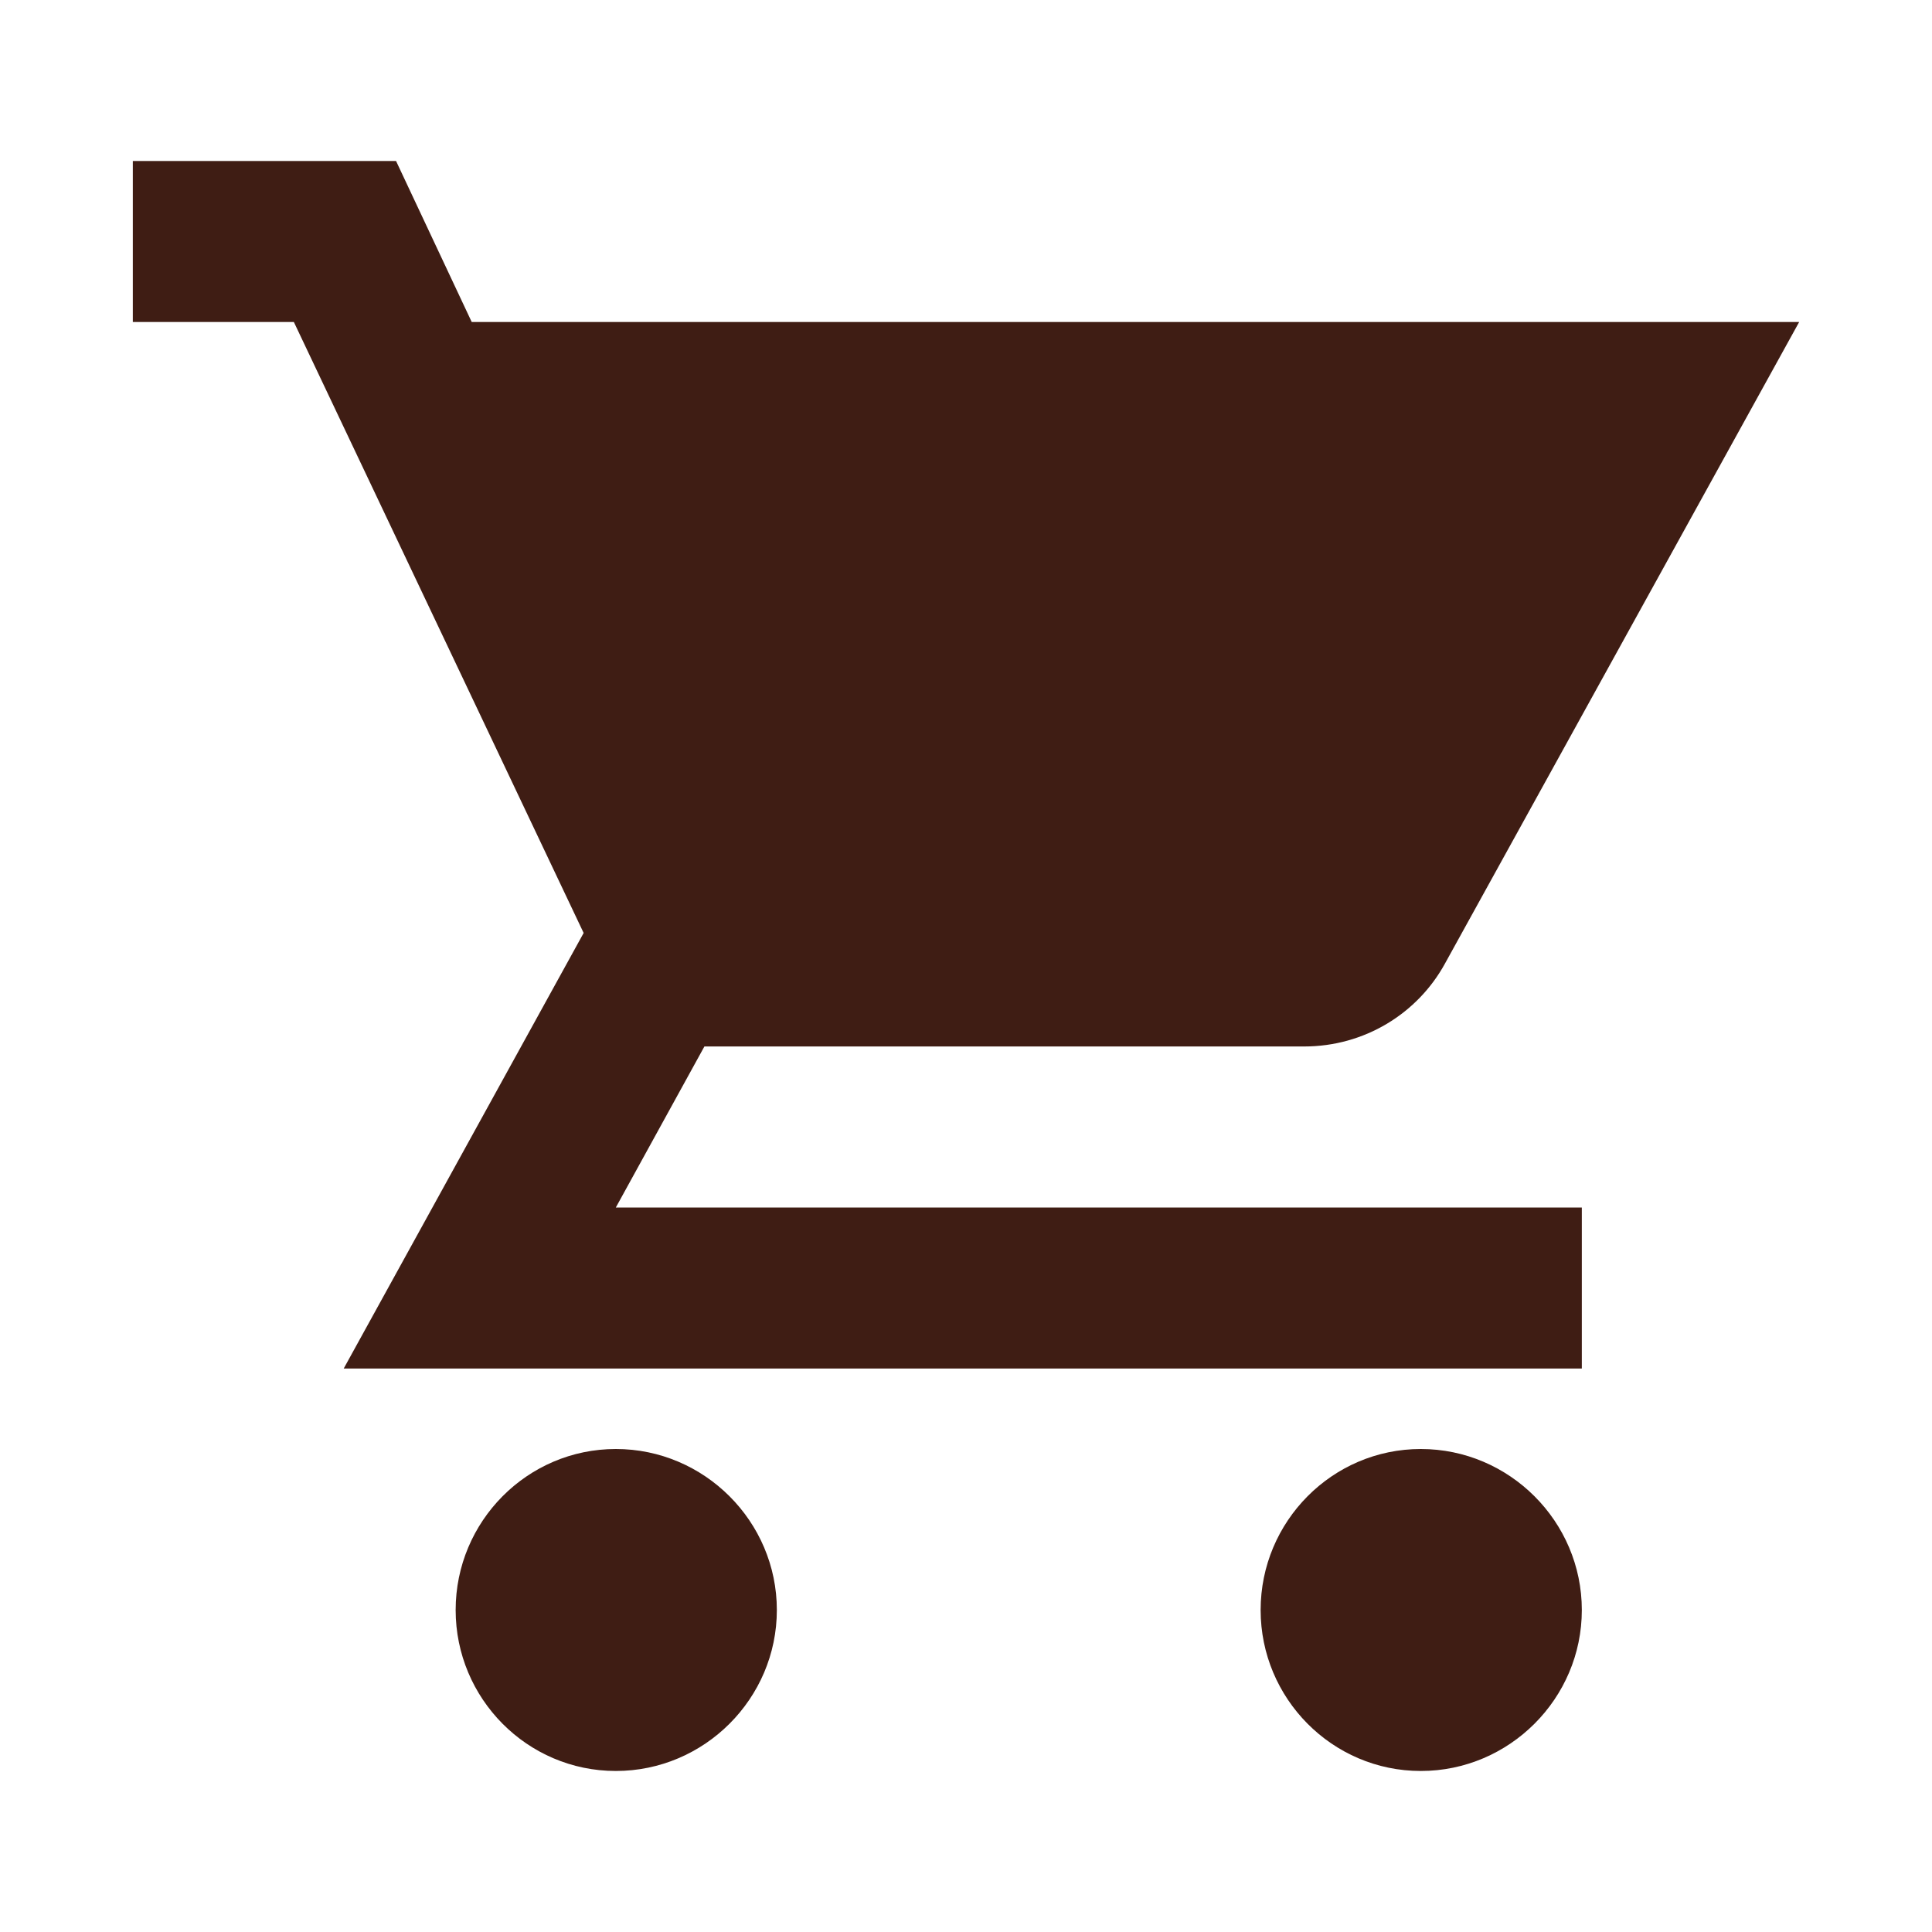
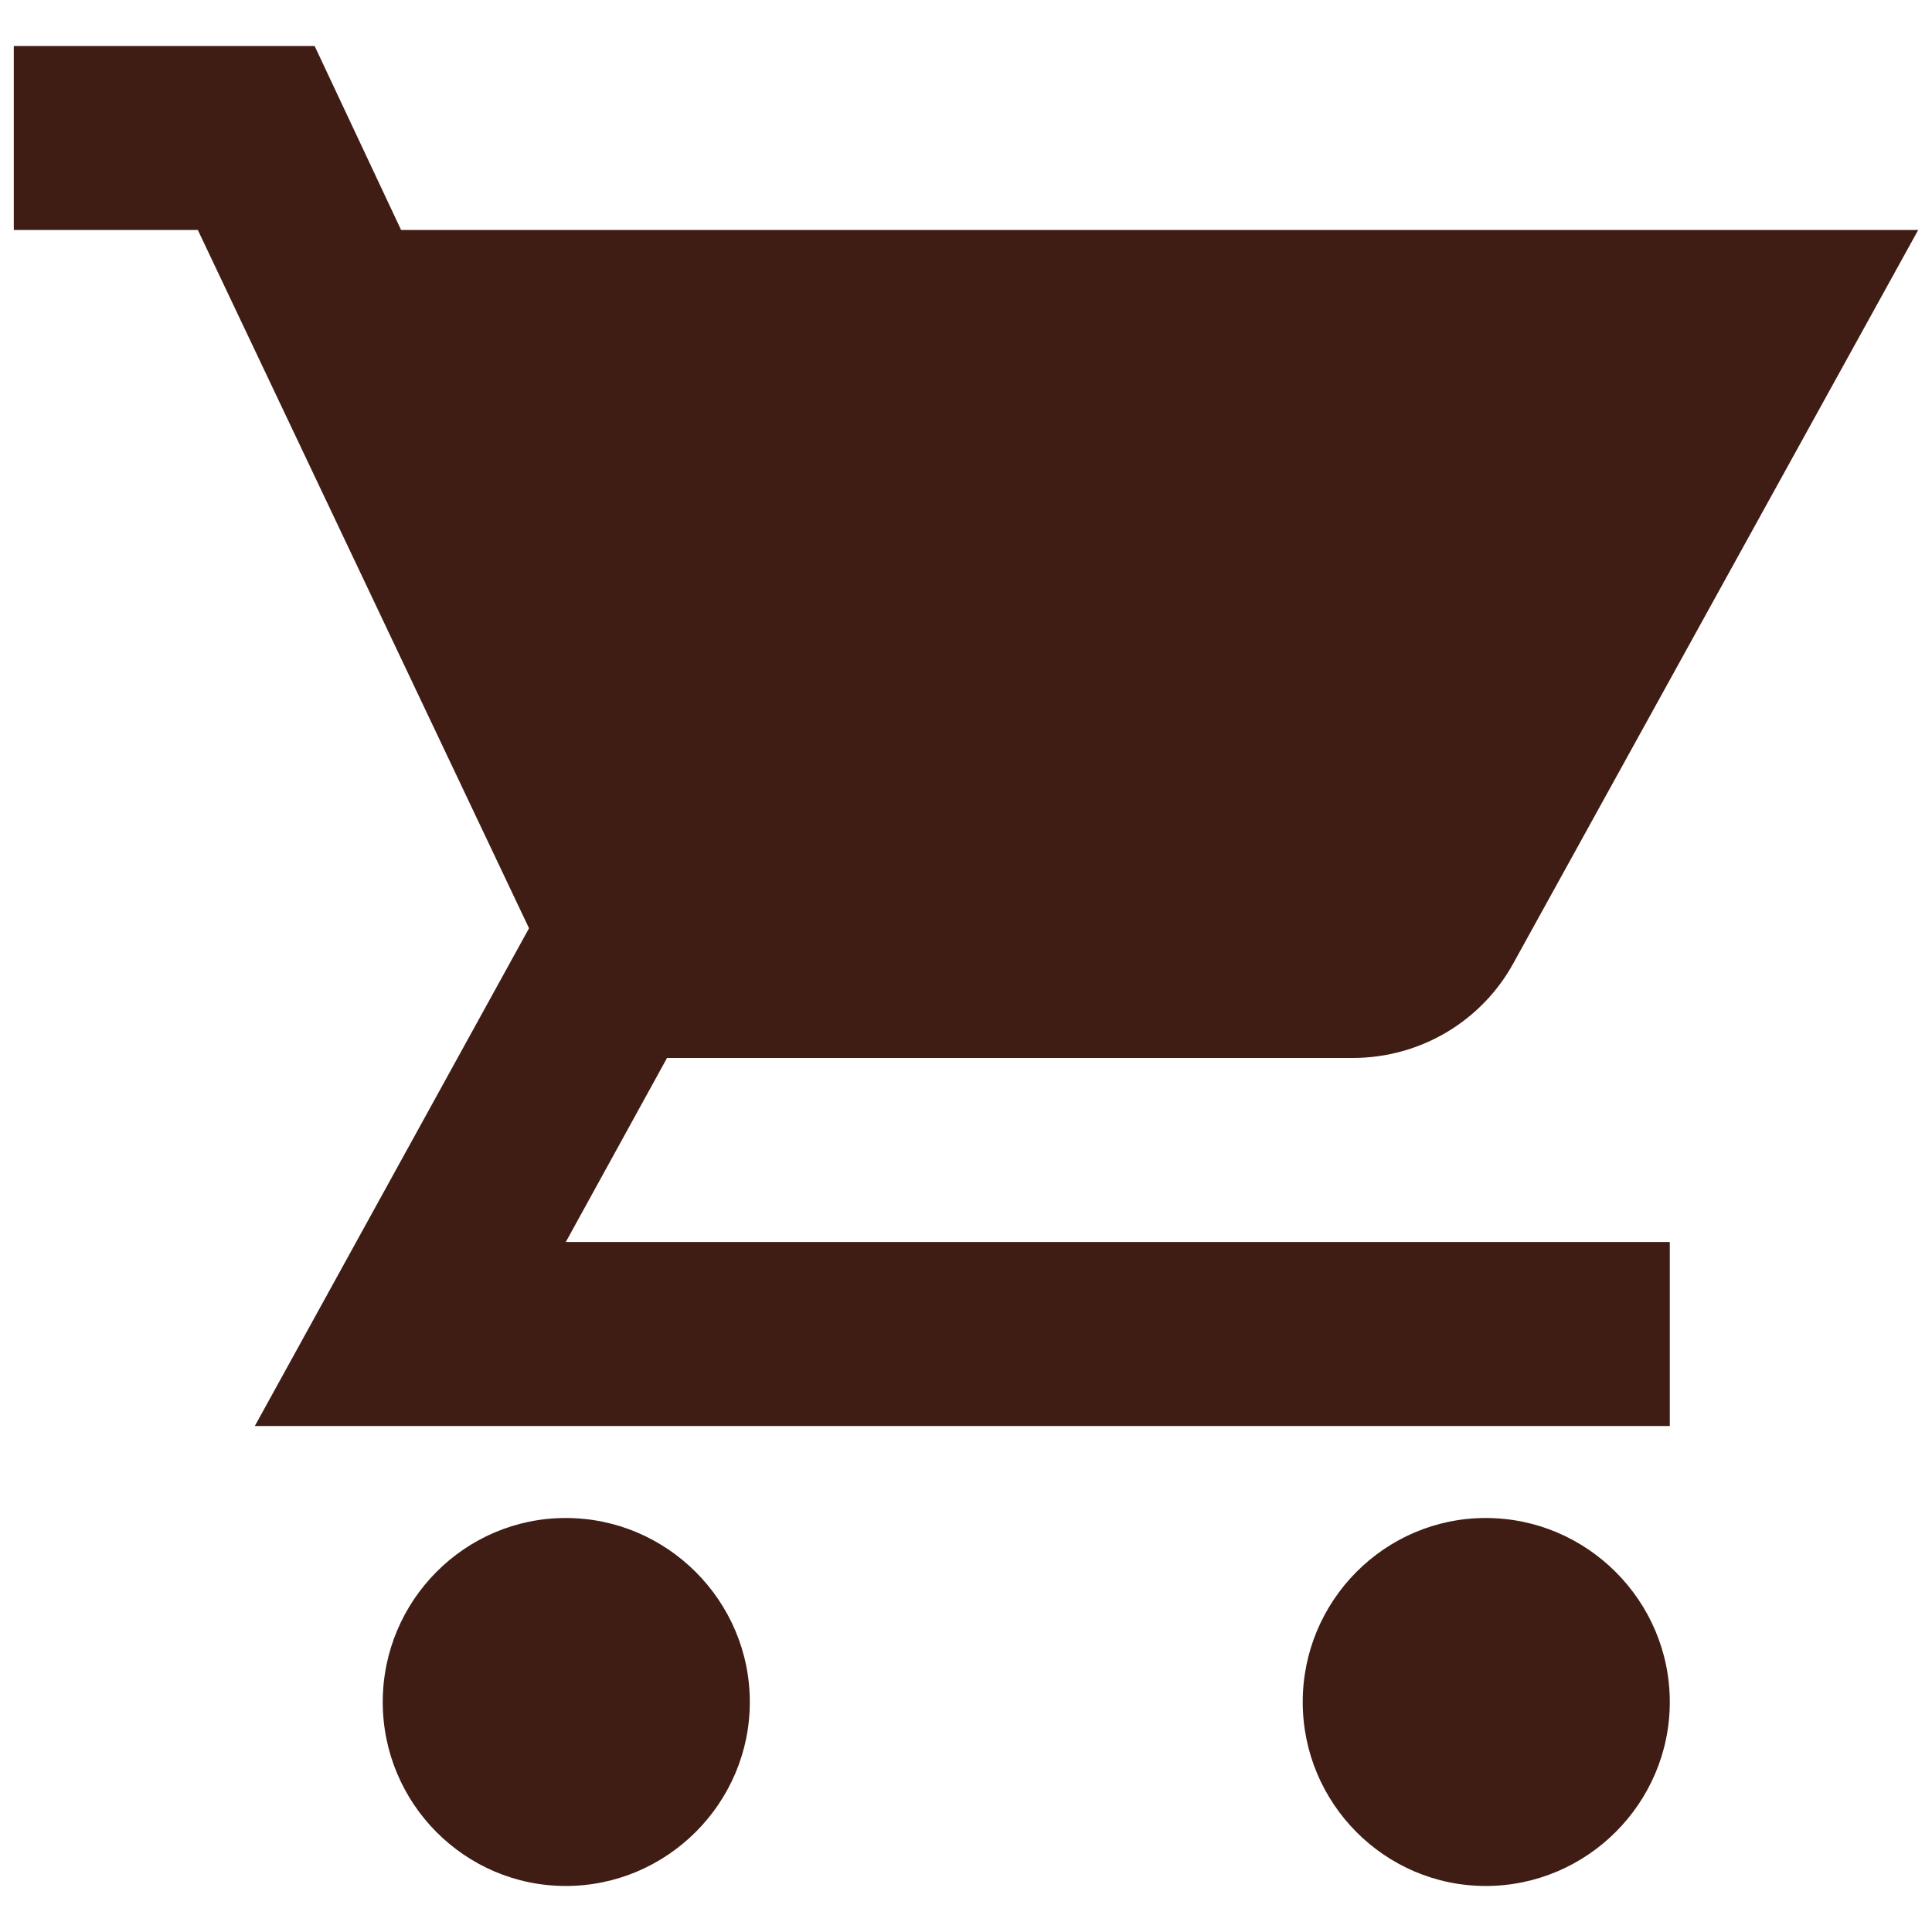
- <svg xmlns="http://www.w3.org/2000/svg" width="32" height="32" viewBox="0 0 32 32" fill="none">
-   <path d="M23.533 24C22.067 24 20.88 25.2 20.88 26.667C20.88 28.133 22.067 29.333 23.533 29.333C25 29.333 26.2 28.133 26.2 26.667C26.2 25.2 25 24 23.533 24ZM10.2 24C8.733 24 7.547 25.2 7.547 26.667C7.547 28.133 8.733 29.333 10.2 29.333C11.667 29.333 12.867 28.133 12.867 26.667C12.867 25.2 11.667 24 10.2 24ZM10.2 20L11.667 17.333H21.6C22.6 17.333 23.48 16.787 23.933 15.96L29.8 5.333H7.813L6.56 2.667H2.2V5.333H4.867L9.667 15.453L5.693 22.667H26.2V20H10.2Z" fill="#3F1D14" />
+ <svg xmlns="http://www.w3.org/2000/svg" width="28" height="28" viewBox="0 0 28 28" fill="none">
+   <path d="M21.533 22C20.067 22 18.88 23.2 18.88 24.667C18.88 26.133 20.067 27.333 21.533 27.333C23 27.333 24.2 26.133 24.2 24.667C24.2 23.2 23 22 21.533 22ZM8.2 22C6.733 22 5.547 23.2 5.547 24.667C5.547 26.133 6.733 27.333 8.2 27.333C9.667 27.333 10.867 26.133 10.867 24.667C10.867 23.2 9.667 22 8.2 22ZM8.2 18L9.667 15.333H19.6C20.6 15.333 21.48 14.787 21.933 13.96L27.8 3.333H5.813L4.56 0.667H0.2V3.333H2.867L7.667 13.453L3.693 20.667H24.2V18H8.2Z" fill="#3F1D14" />
</svg>
